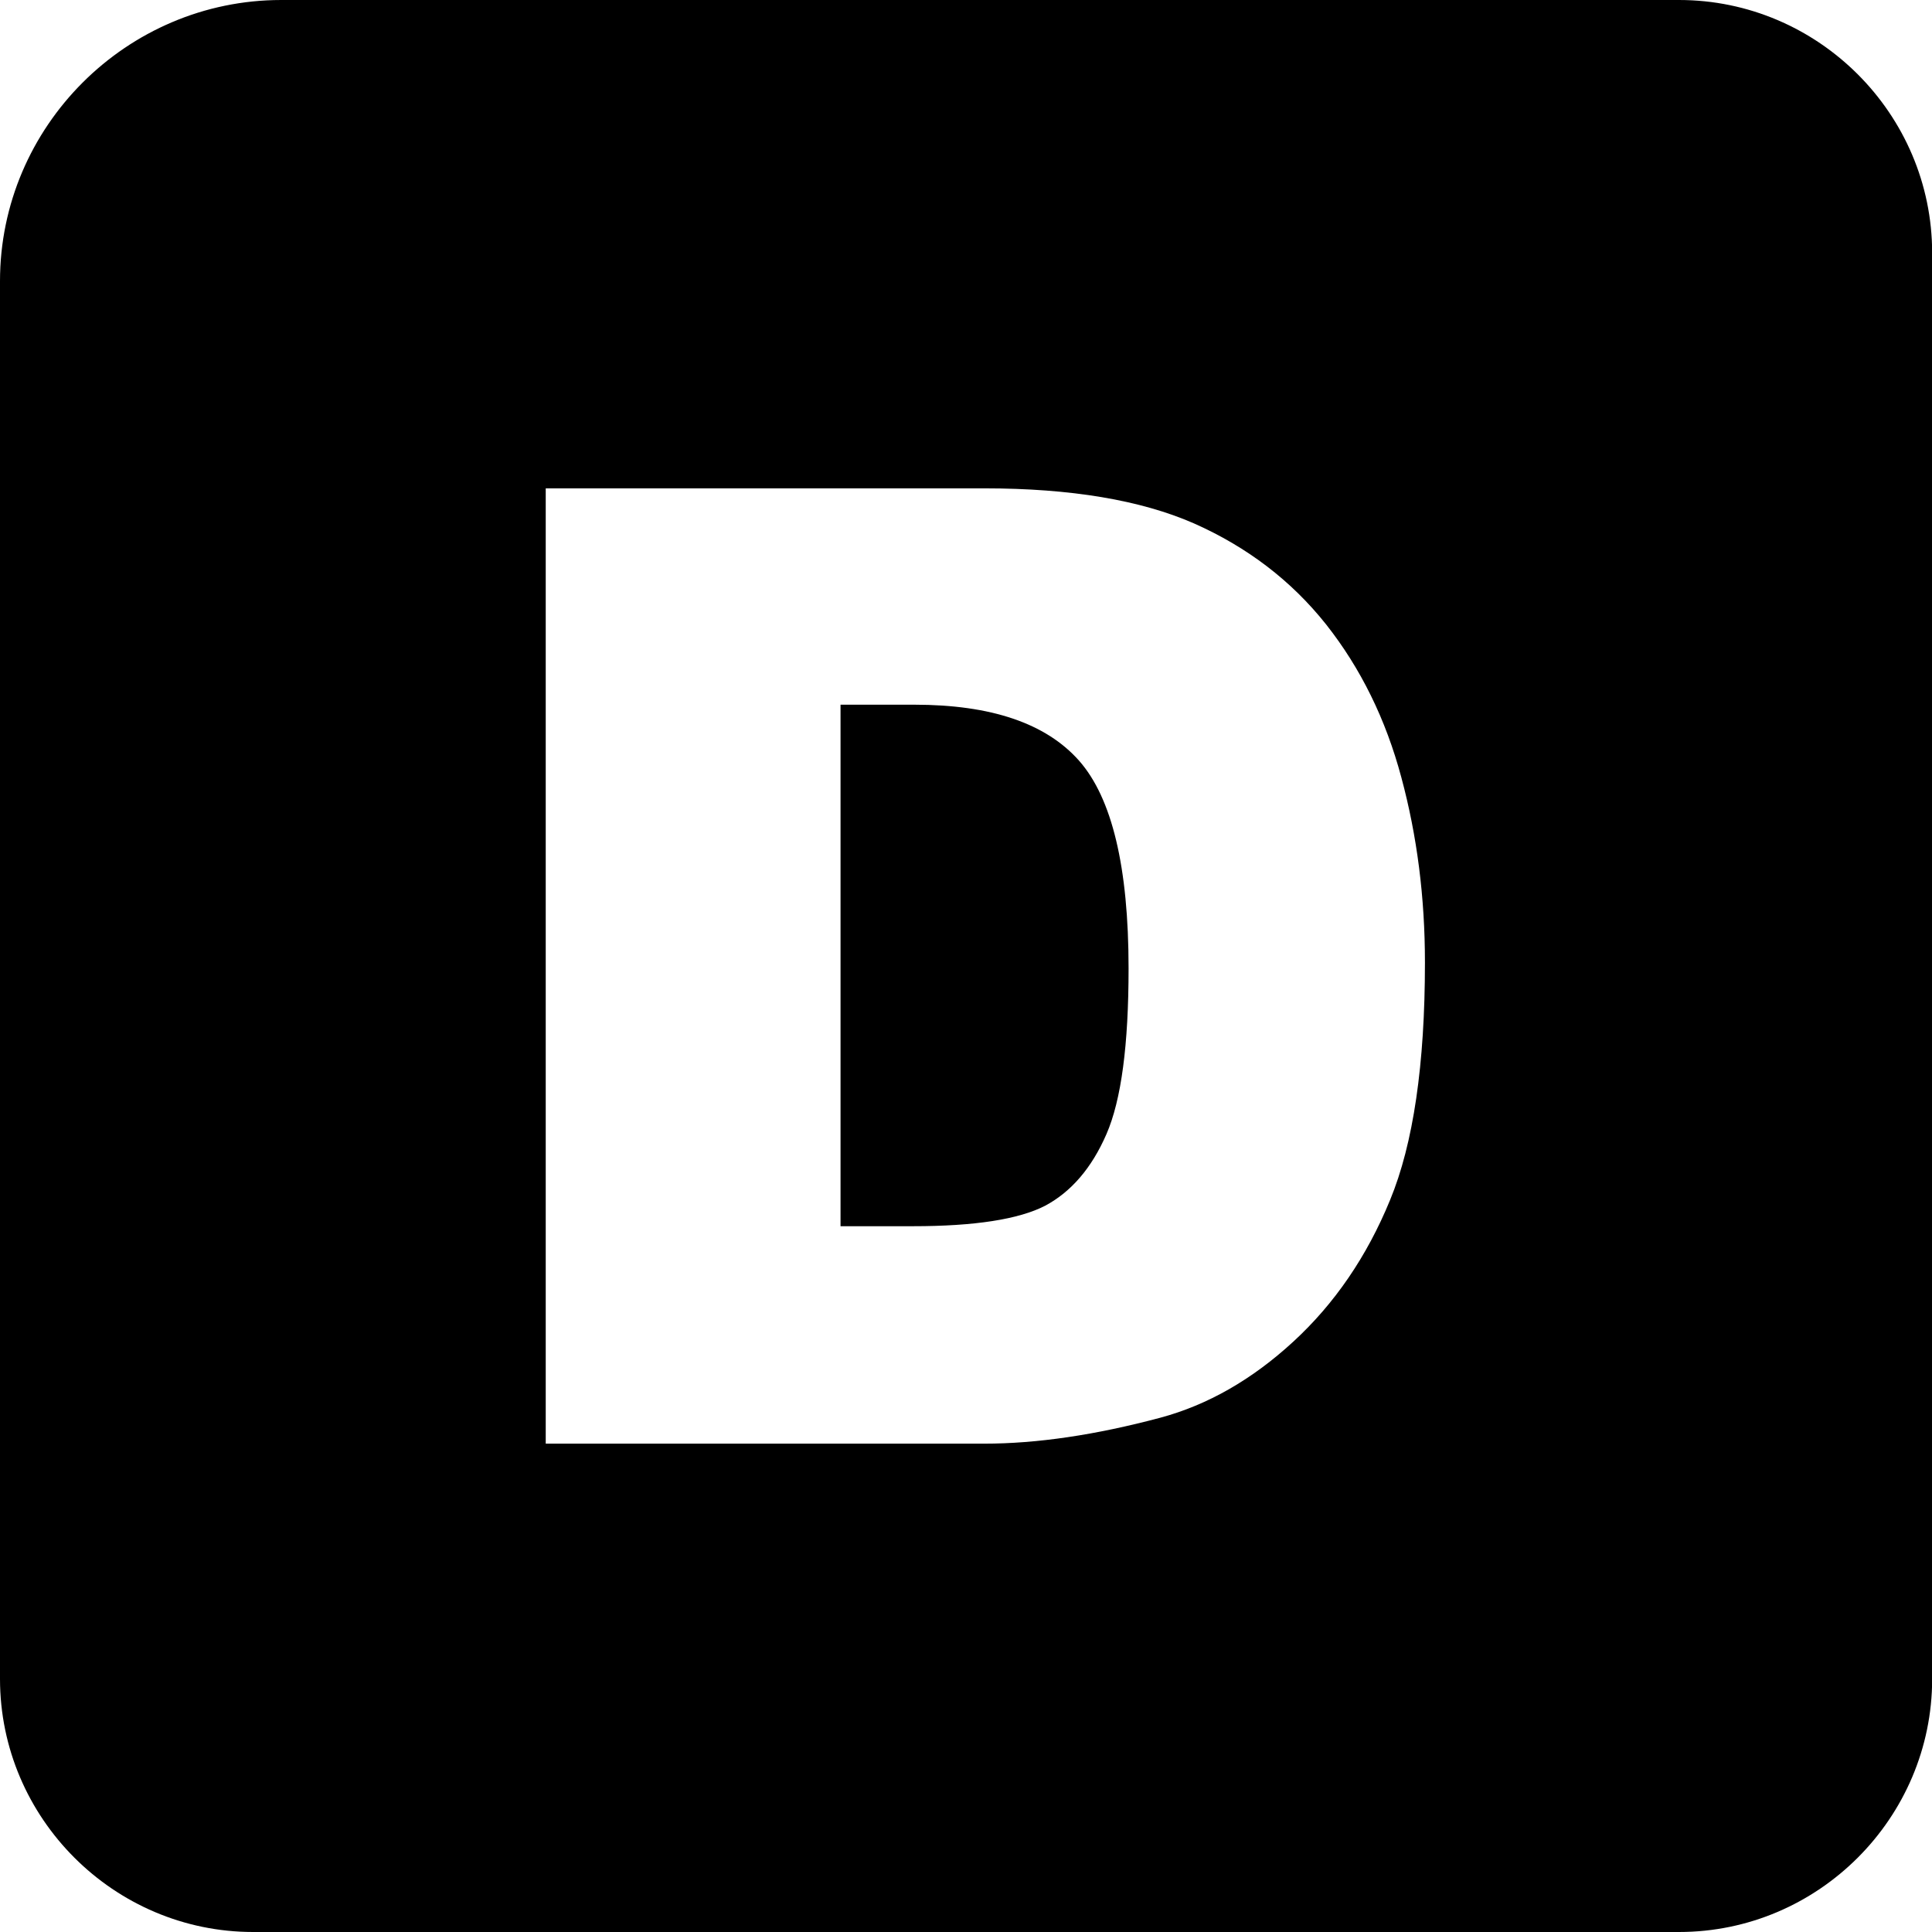
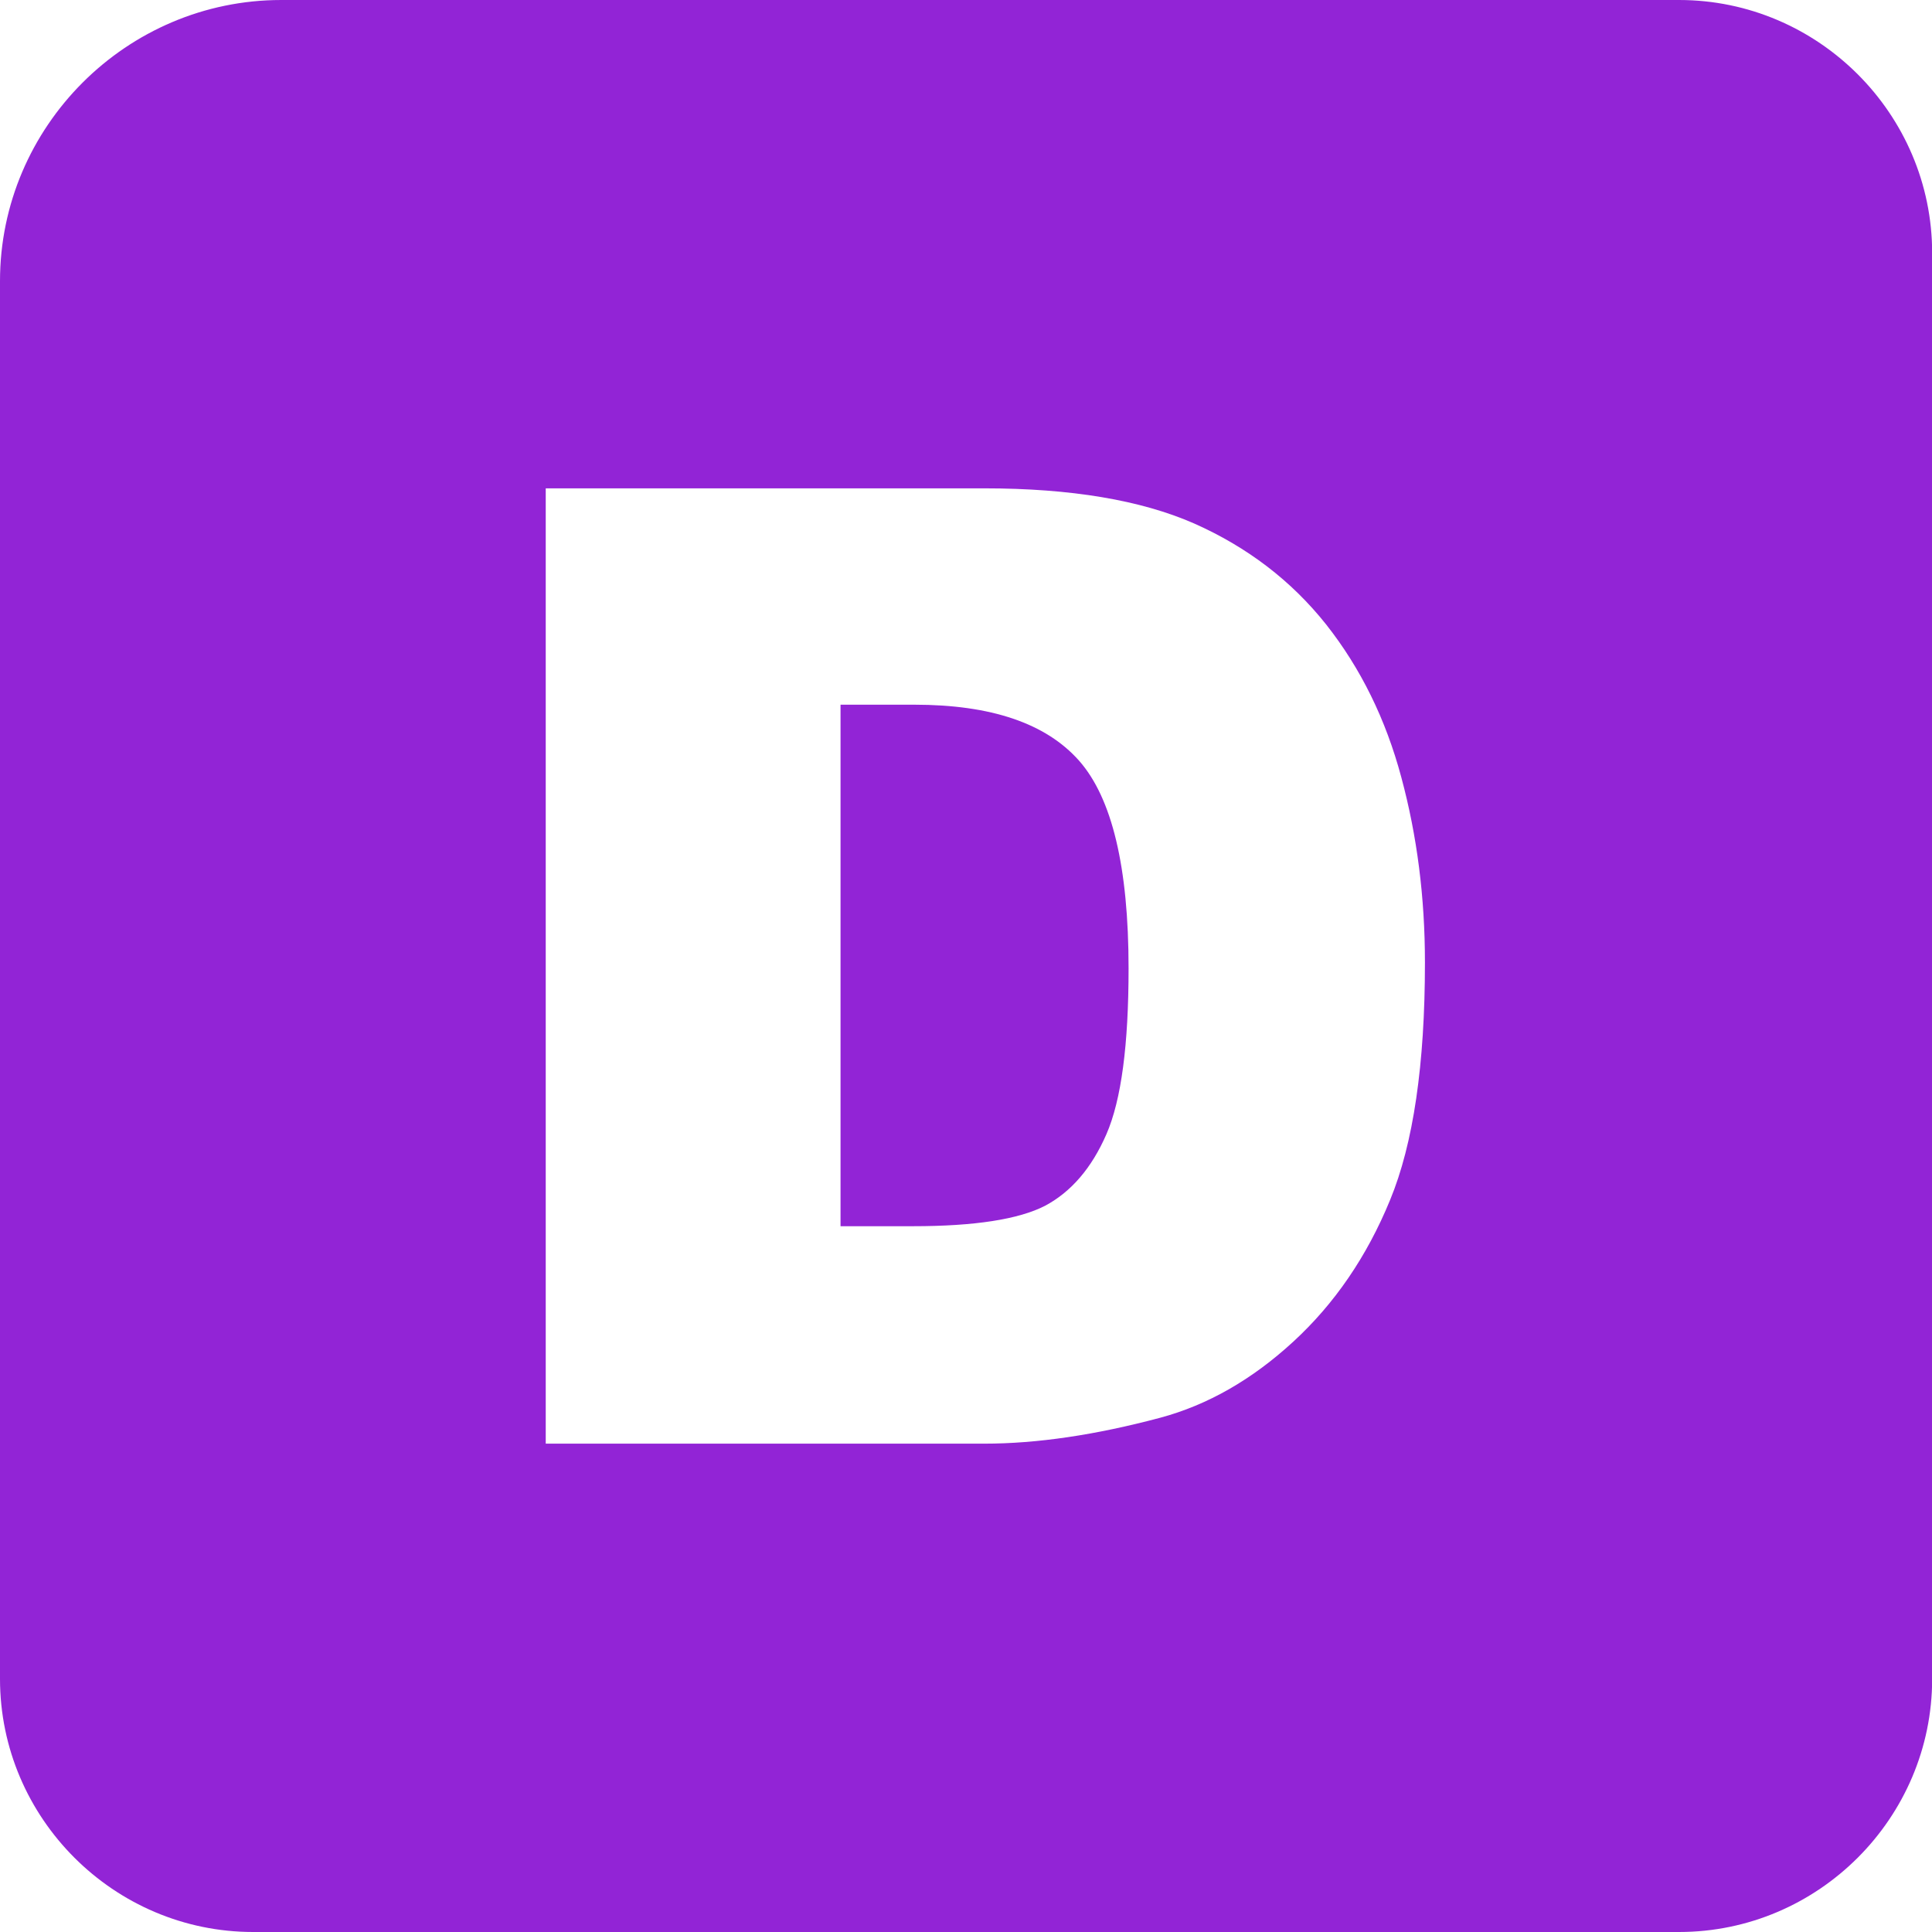
- <svg xmlns="http://www.w3.org/2000/svg" viewBox="0 0 122.88 122.88">
+ <svg xmlns="http://www.w3.org/2000/svg" fill="#9224d6" viewBox="0 0 122.88 122.88">
  <path d="M17.89 0h88.9c8.85 0 16.1 7.24 16.1 16.1v90.68c0 8.85-7.24 16.1-16.1 16.1H16.1c-8.85 0-16.1-7.24-16.1-16.1v-88.9C0 8.05 8.05 0 17.89 0zm16.82 31.06h27.91c5.49 0 9.94.75 13.32 2.23 3.38 1.5 6.18 3.63 8.4 6.42 2.21 2.8 3.8 6.04 4.79 9.74 1 3.71 1.5 7.62 1.5 11.77 0 6.49-.74 11.53-2.22 15.11-1.47 3.58-3.52 6.58-6.15 9-2.63 2.42-5.45 4.03-8.46 4.84-4.12 1.1-7.85 1.65-11.19 1.65h-27.9V31.06zm18.75 13.75v33.18h4.61c3.93 0 6.73-.44 8.4-1.3 1.65-.88 2.96-2.39 3.9-4.55.95-2.18 1.41-5.69 1.41-10.55 0-6.44-1.05-10.83-3.15-13.21-2.11-2.38-5.6-3.56-10.48-3.56h-4.69v-.01z" fill-rule="evenodd" clip-rule="evenodd" />
</svg>
